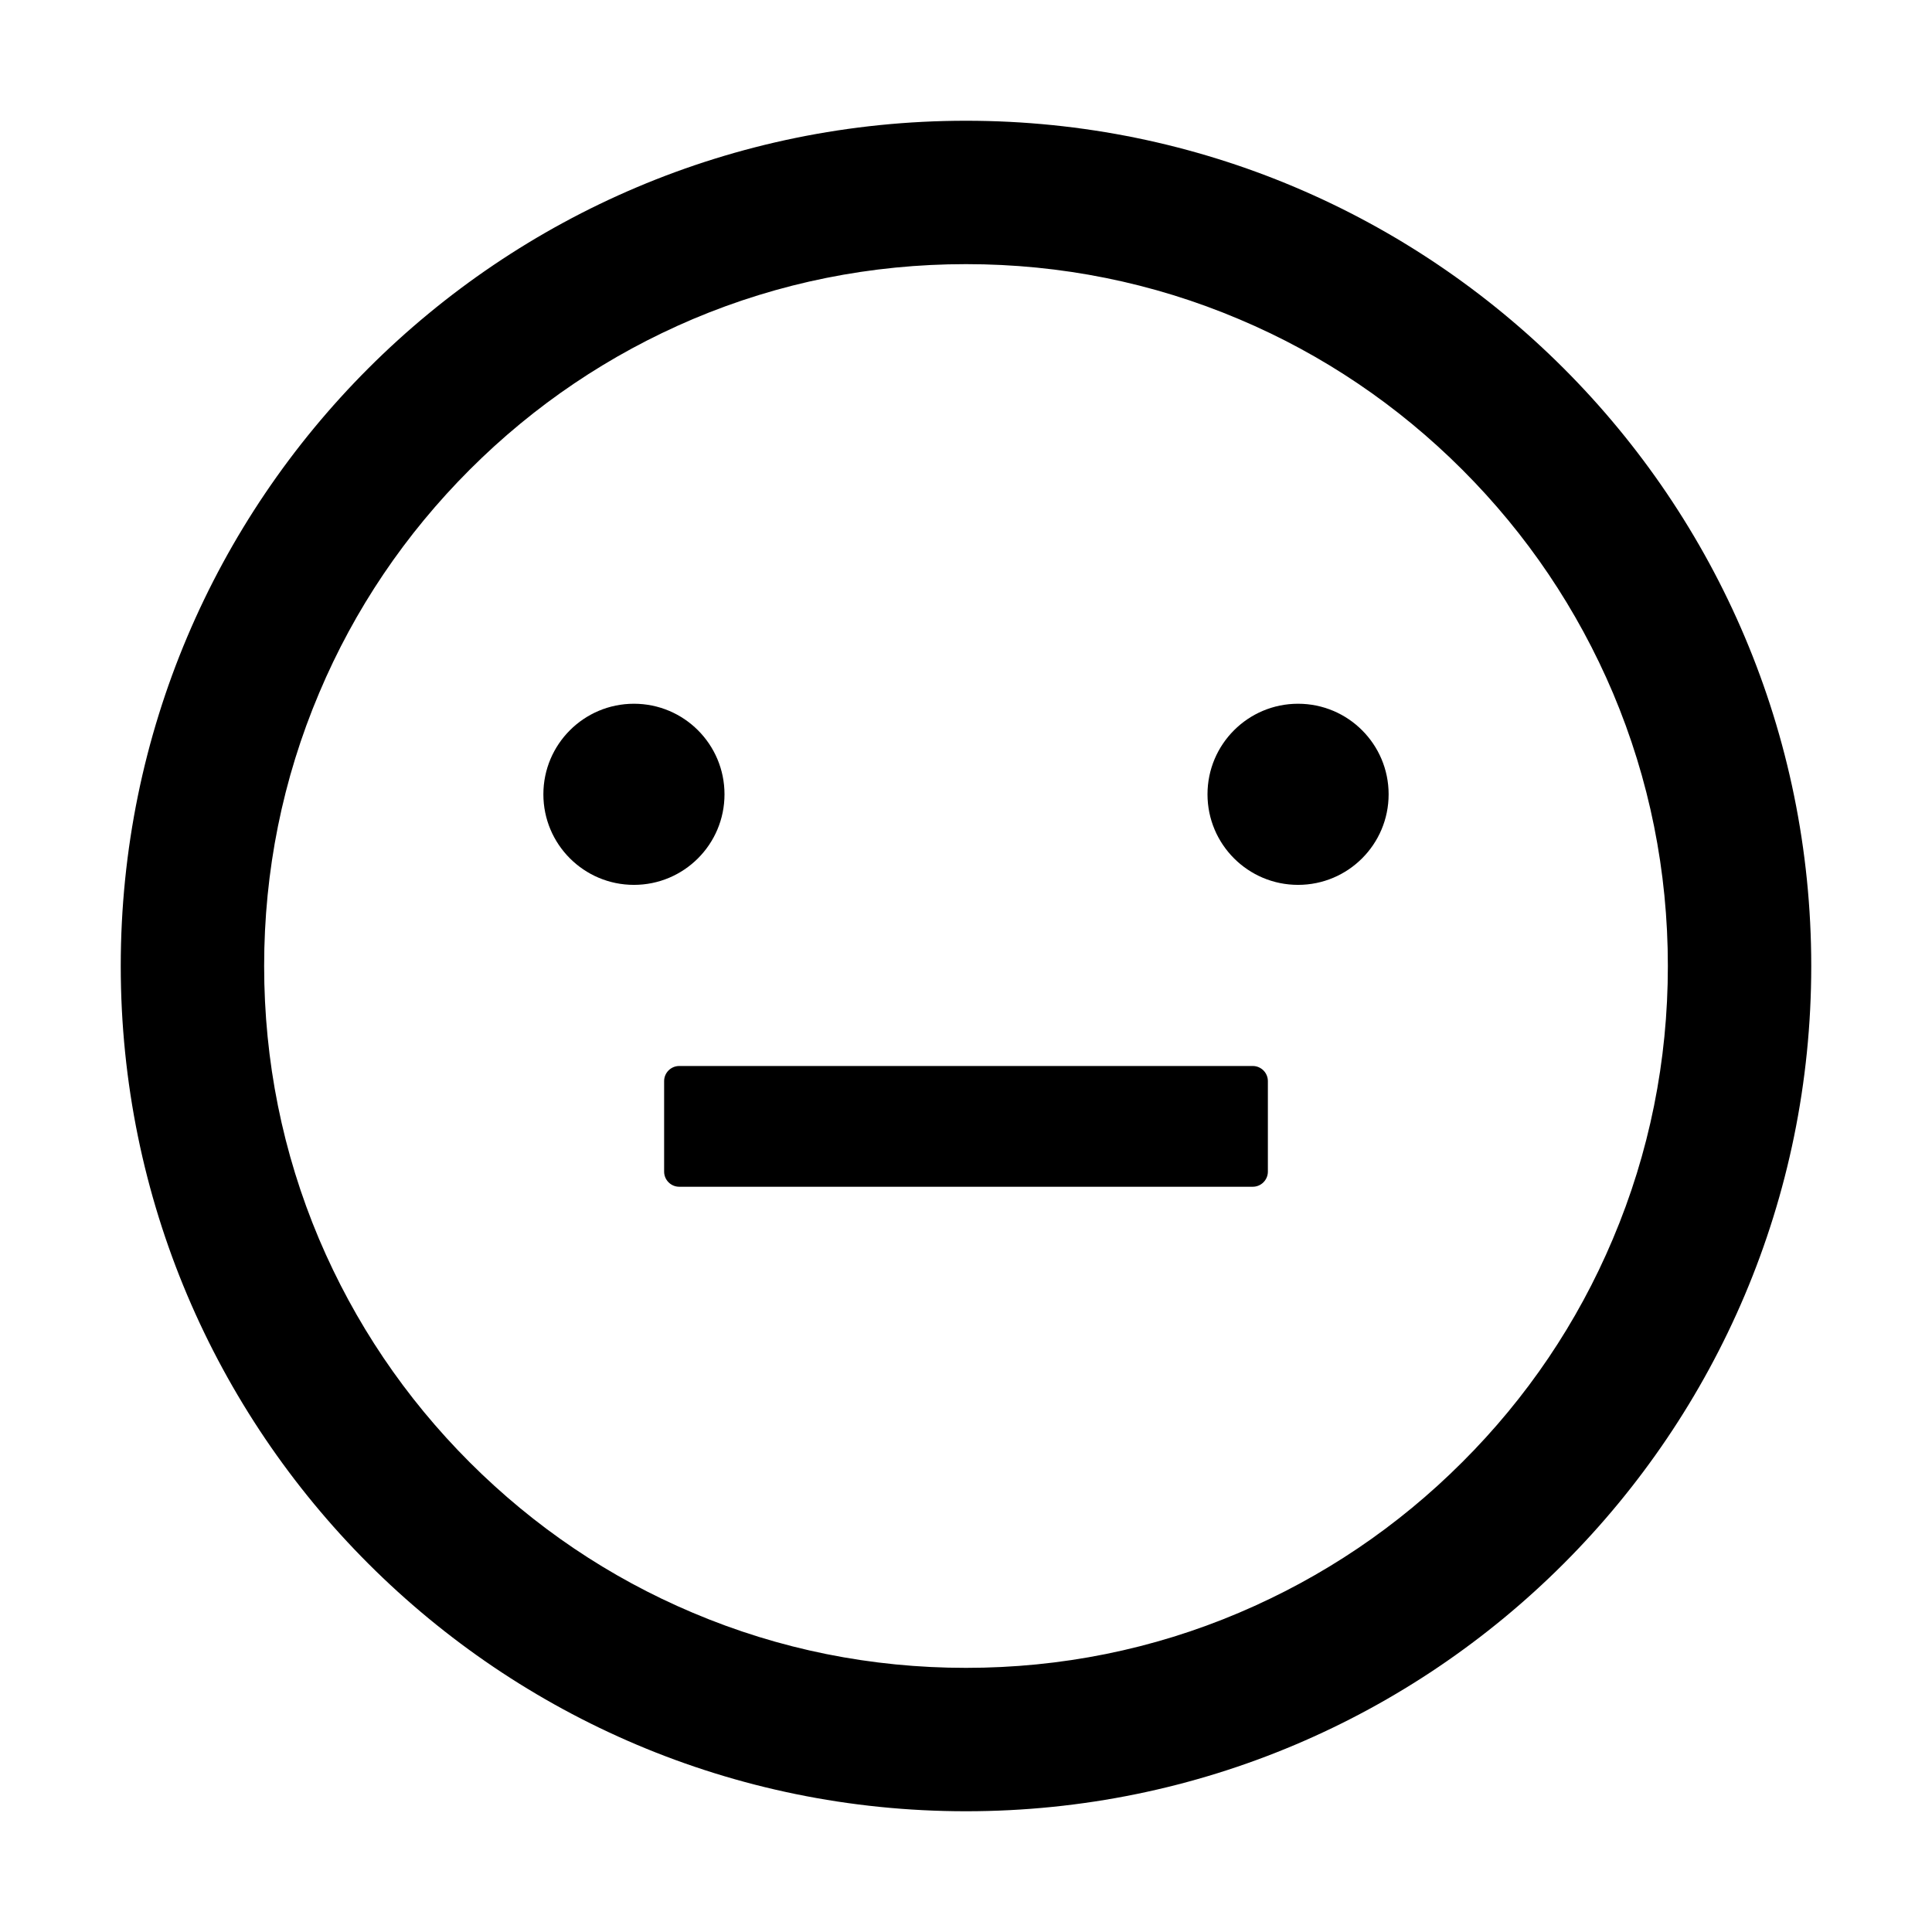
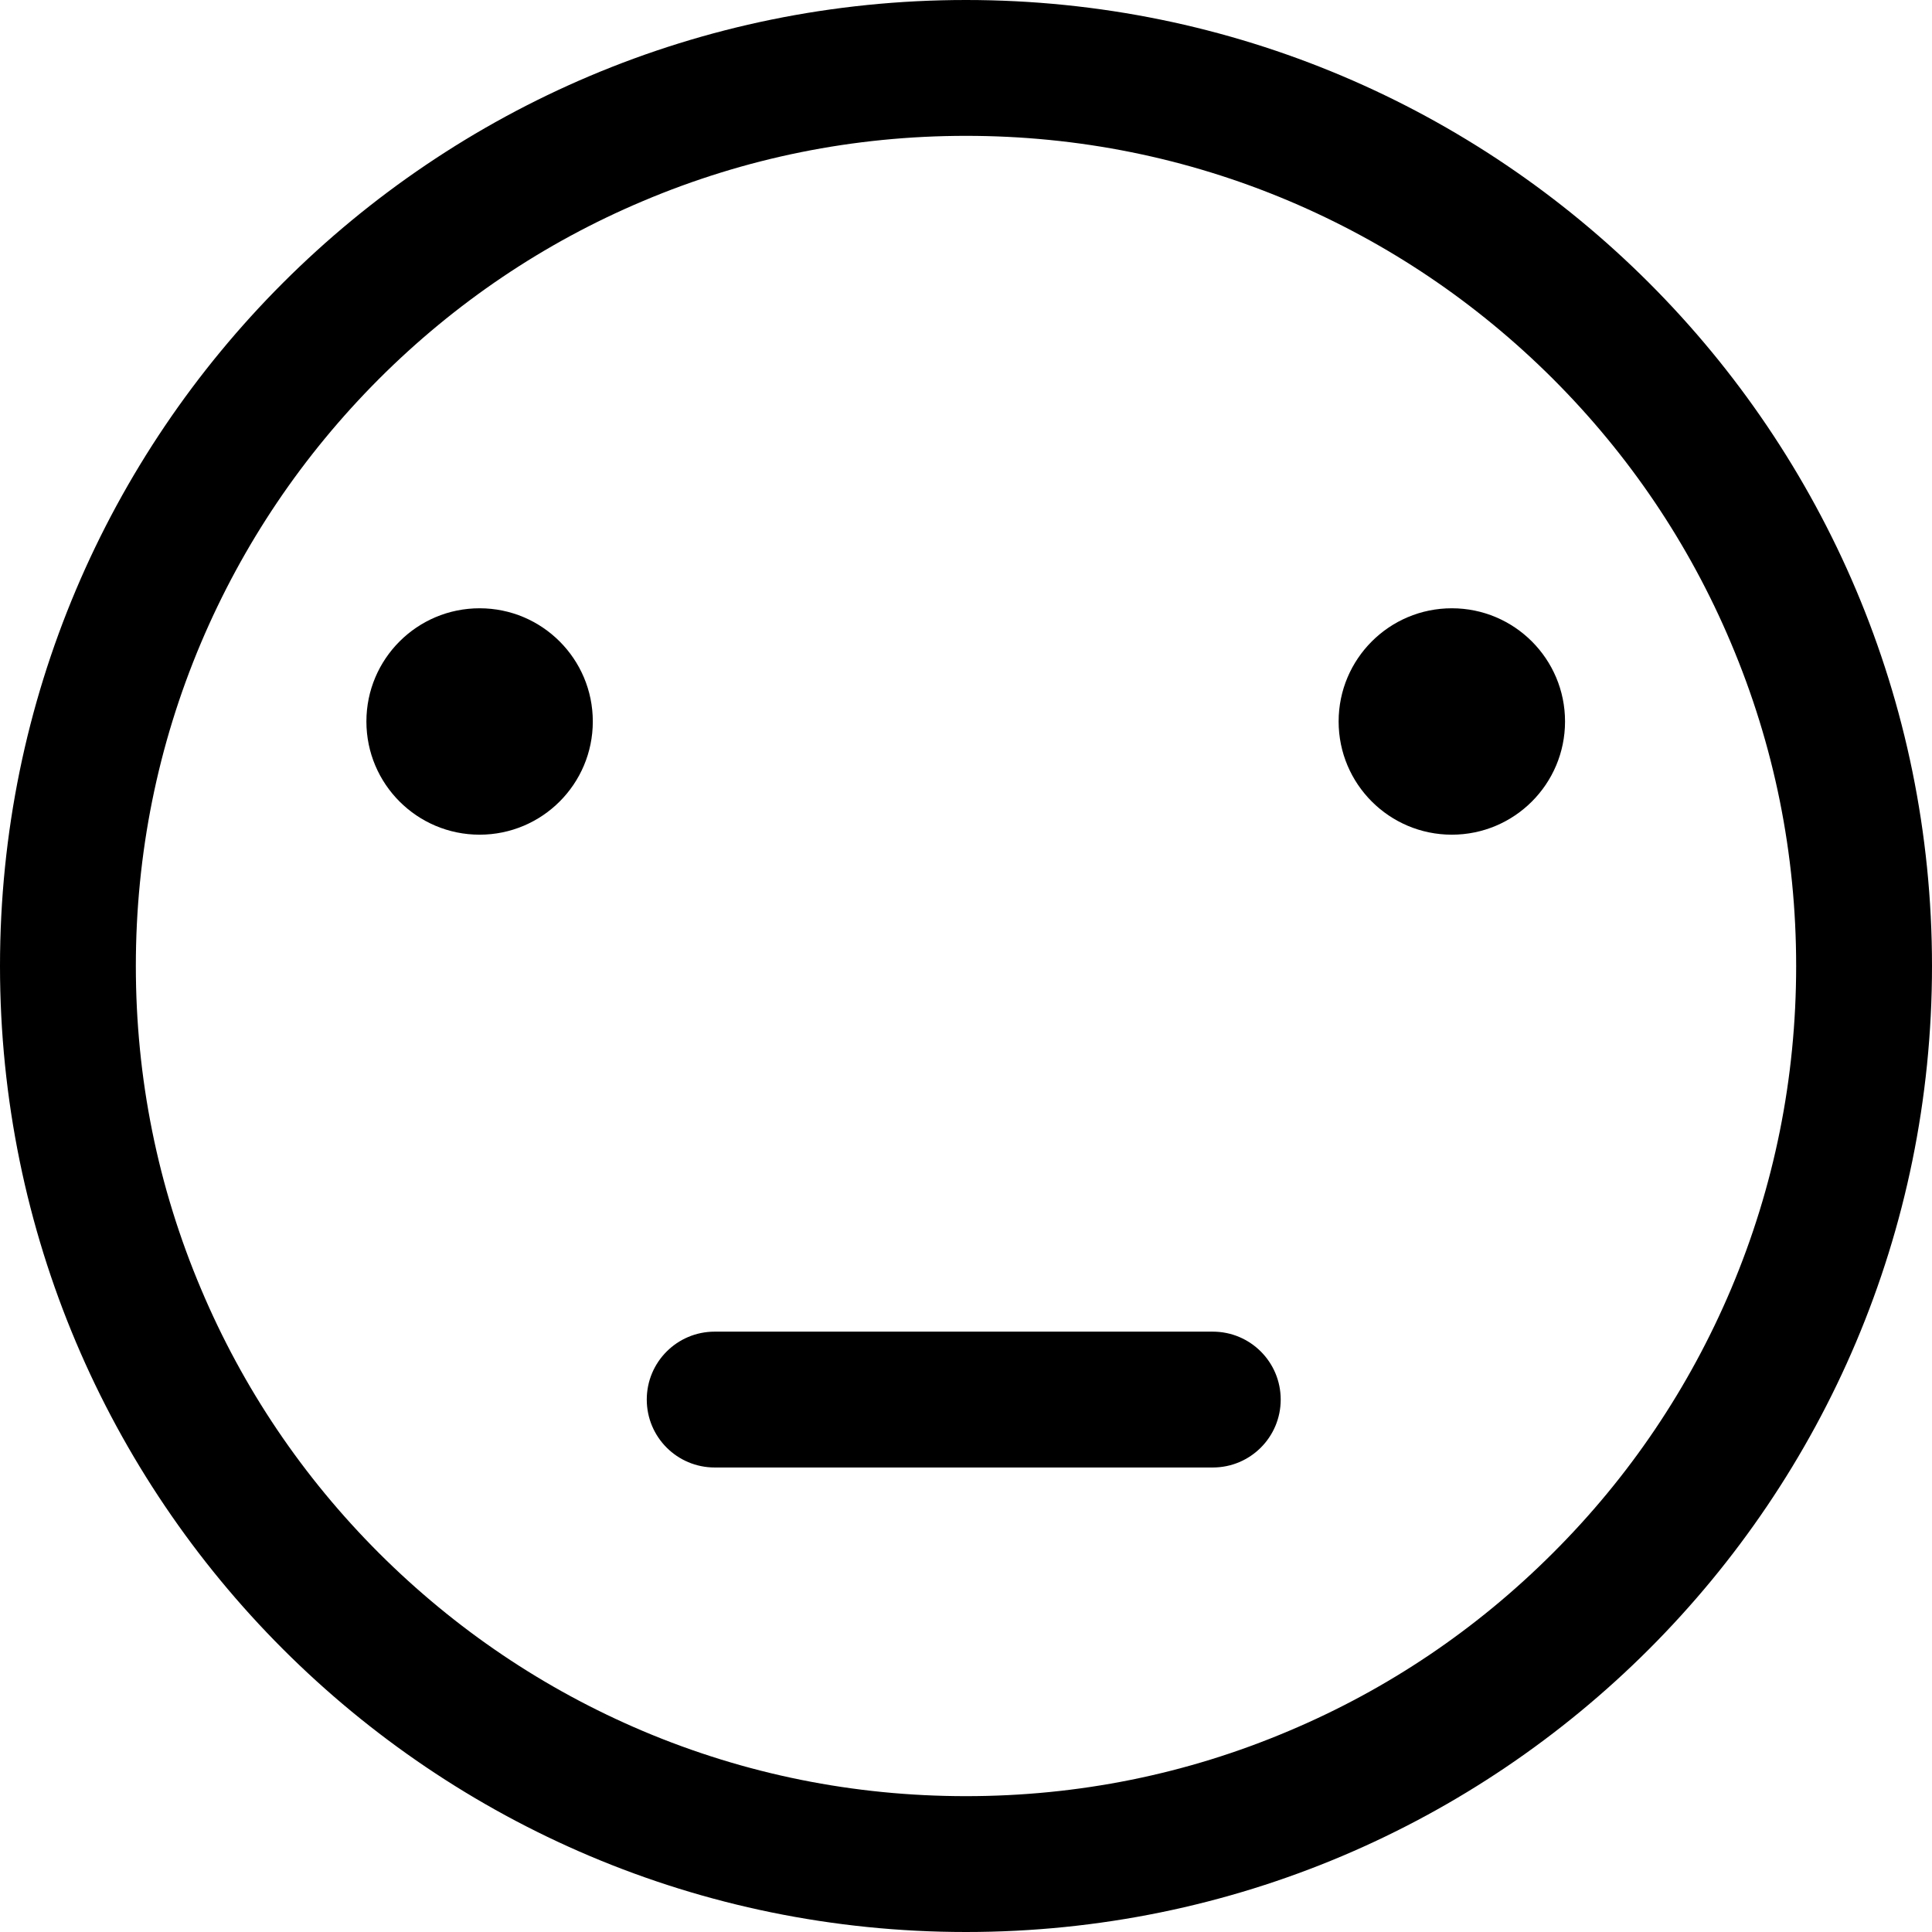
- <svg xmlns="http://www.w3.org/2000/svg" version="1.1" id="图层_1" x="0px" y="0px" viewBox="0 0 1024 1024" style="enable-background:new 0 0 1024 1024;" xml:space="preserve">
-   <style type="text/css">
- 	.st0{fill:none;}
- </style>
-   <g>
-     <path class="st0" d="M854.8,367.2c-18.7-44.3-45.6-84.1-79.8-118.3c-34.2-34.2-74-61-118.3-79.8C611,149.8,562.3,140,512,140   c-50.3,0-99,9.8-144.8,29.2c-44.3,18.7-84.1,45.6-118.3,79.8c-34.2,34.2-61,74-79.8,118.3C149.8,413,140,461.7,140,512   s9.8,99,29.2,144.8c18.7,44.3,45.6,84.1,79.8,118.3c34.2,34.2,74,61,118.3,79.8C413,874.2,461.7,884,512,884   c50.3,0,99-9.8,144.8-29.2c44.3-18.7,84.1-45.6,118.3-79.8c34.2-34.2,61-74,79.8-118.3C874.2,611,884,562.3,884,512   S874.2,413,854.8,367.2z M288,421c0-26.5,21.5-48,48-48s48,21.5,48,48s-21.5,48-48,48S288,447.5,288,421z M672,621c0,4.4-3.6,8-8,8   H360c-4.4,0-8-3.6-8-8v-48c0-4.4,3.6-8,8-8h304c4.4,0,8,3.6,8,8V621z M688,469c-26.5,0-48-21.5-48-48s21.5-48,48-48s48,21.5,48,48   S714.5,469,688,469z" />
-     <circle cx="336" cy="421" r="48" />
-     <circle cx="688" cy="421" r="48" />
-     <path d="M512,64C264.6,64,64,264.6,64,512s200.6,448,448,448s448-200.6,448-448S759.4,64,512,64z M775,775   c-34.2,34.2-74,61-118.3,79.8C611,874.2,562.3,884,512,884c-50.3,0-99-9.8-144.8-29.2c-44.3-18.7-84.1-45.6-118.3-79.8   c-34.2-34.2-61-74-79.8-118.3C149.8,611,140,562.3,140,512s9.8-99,29.2-144.8c18.7-44.3,45.6-84.1,79.8-118.3   c34.2-34.2,74-61,118.3-79.8C413,149.8,461.7,140,512,140c50.3,0,99,9.8,144.8,29.2c44.3,18.7,84.1,45.6,118.3,79.8   c34.2,34.2,61,74,79.8,118.3C874.2,413,884,461.7,884,512s-9.8,99-29.2,144.8C836.1,701.1,809.2,740.9,775,775z" />
-     <path d="M664,565H360c-4.4,0-8,3.6-8,8v48c0,4.4,3.6,8,8,8h304c4.4,0,8-3.6,8-8v-48C672,568.6,668.4,565,664,565z" />
-   </g>
+ <svg id="meh" viewBox="0 0 1024 1024">
+   <path d="M512 0C229.2 0 0 229.2 0 512s229.2 512 512 512 512-229.2 512-512S794.8 0 512 0zM823.1 823.1c-40.4 40.4-87.5 72.2-139.9 94.3C629 940.4 571.4 952 512 952c-59.4 0-117-11.6-171.2-34.5-52.4-22.2-99.4-53.9-139.9-94.3-40.4-40.4-72.2-87.5-94.3-139.9C83.6 629 72 571.4 72 512c0-59.4 11.6-117 34.5-171.2 22.2-52.4 53.9-99.4 94.3-139.9 40.4-40.4 87.5-72.2 139.9-94.3C395 83.6 452.6 72 512 72c59.4 0 117 11.6 171.2 34.5 52.4 22.2 99.4 53.9 139.9 94.3 40.4 40.4 72.2 87.5 94.3 139.9C940.4 395 952 452.6 952 512c0 59.4-11.6 117-34.5 171.2C895.3 735.6 863.6 782.7 823.1 823.1z" />
+   <path d="M254.2 382.4m-60 0a60 60 0 1 0 120 0 60 60 0 1 0-120 0Z" />
+   <path d="M769.5 382.4m-60 0a60 60 0 1 0 120 0 60 60 0 1 0-120 0Z" />
+   <path d="M642.8 705.8l-264 0c-19.9 0-36 16.1-36 36s16.1 36 36 36l264 0c19.9 0 36-16.1 36-36S662.7 705.8 642.8 705.8z" />
</svg>
